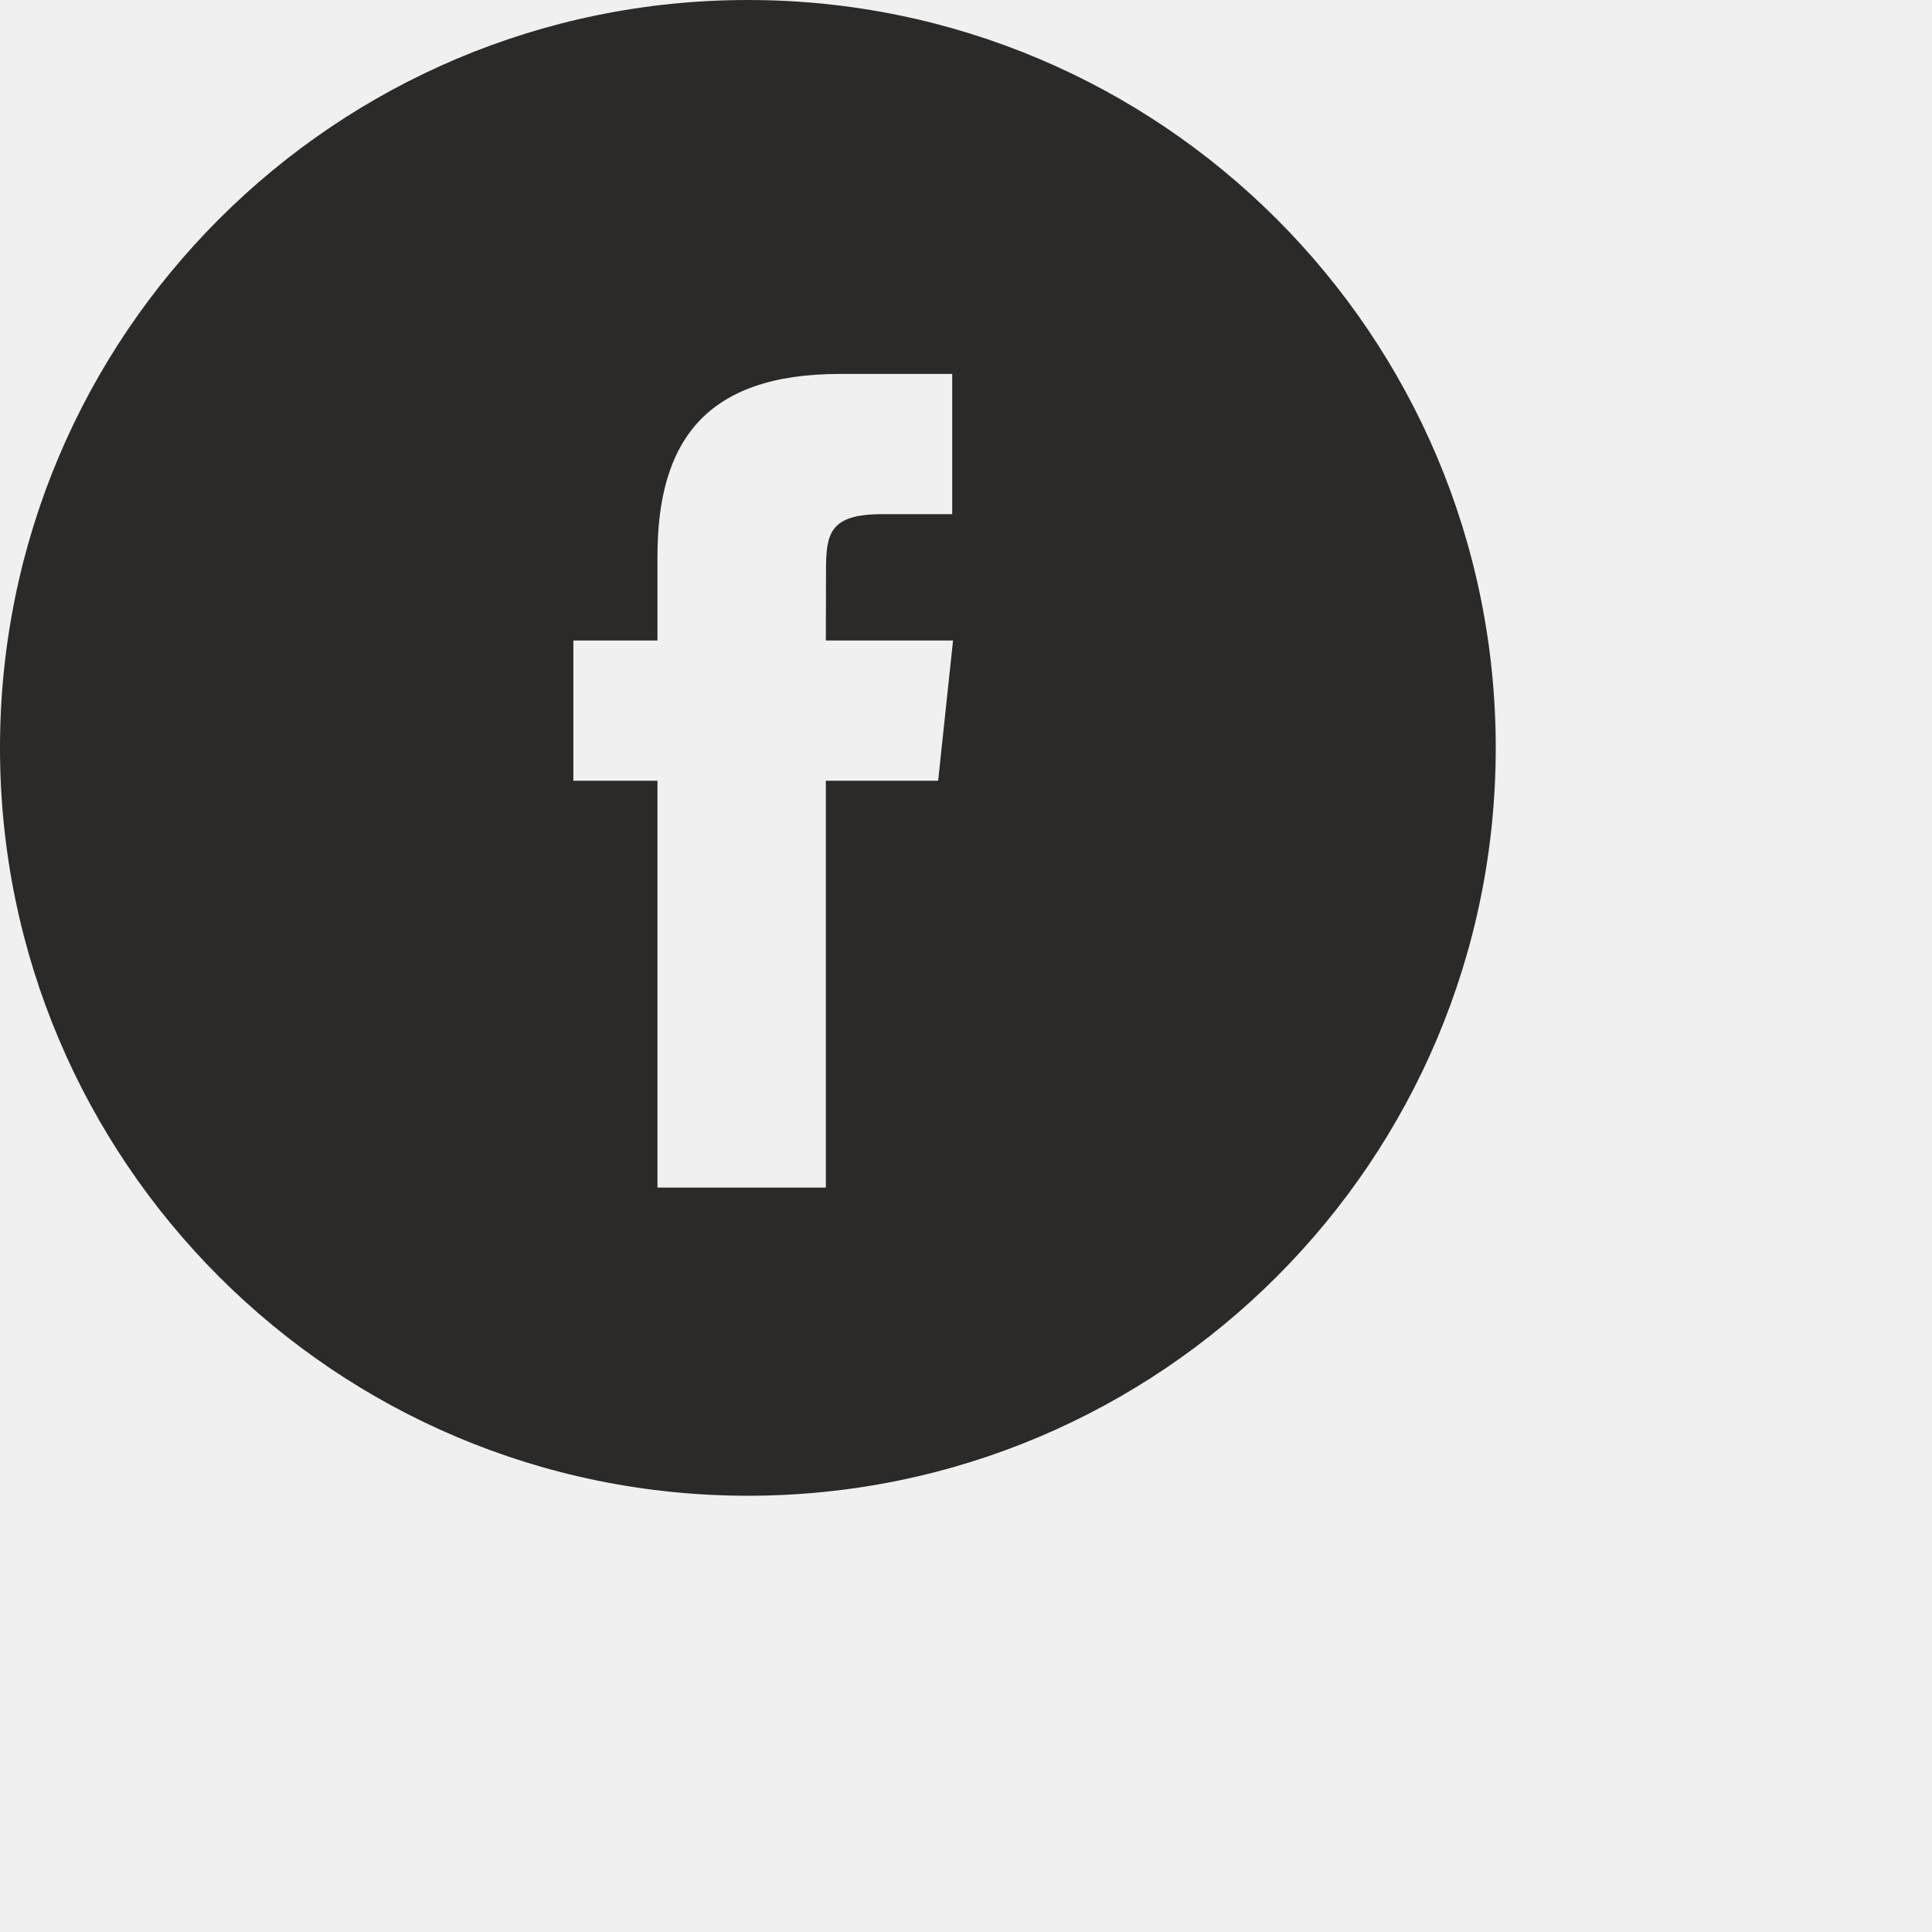
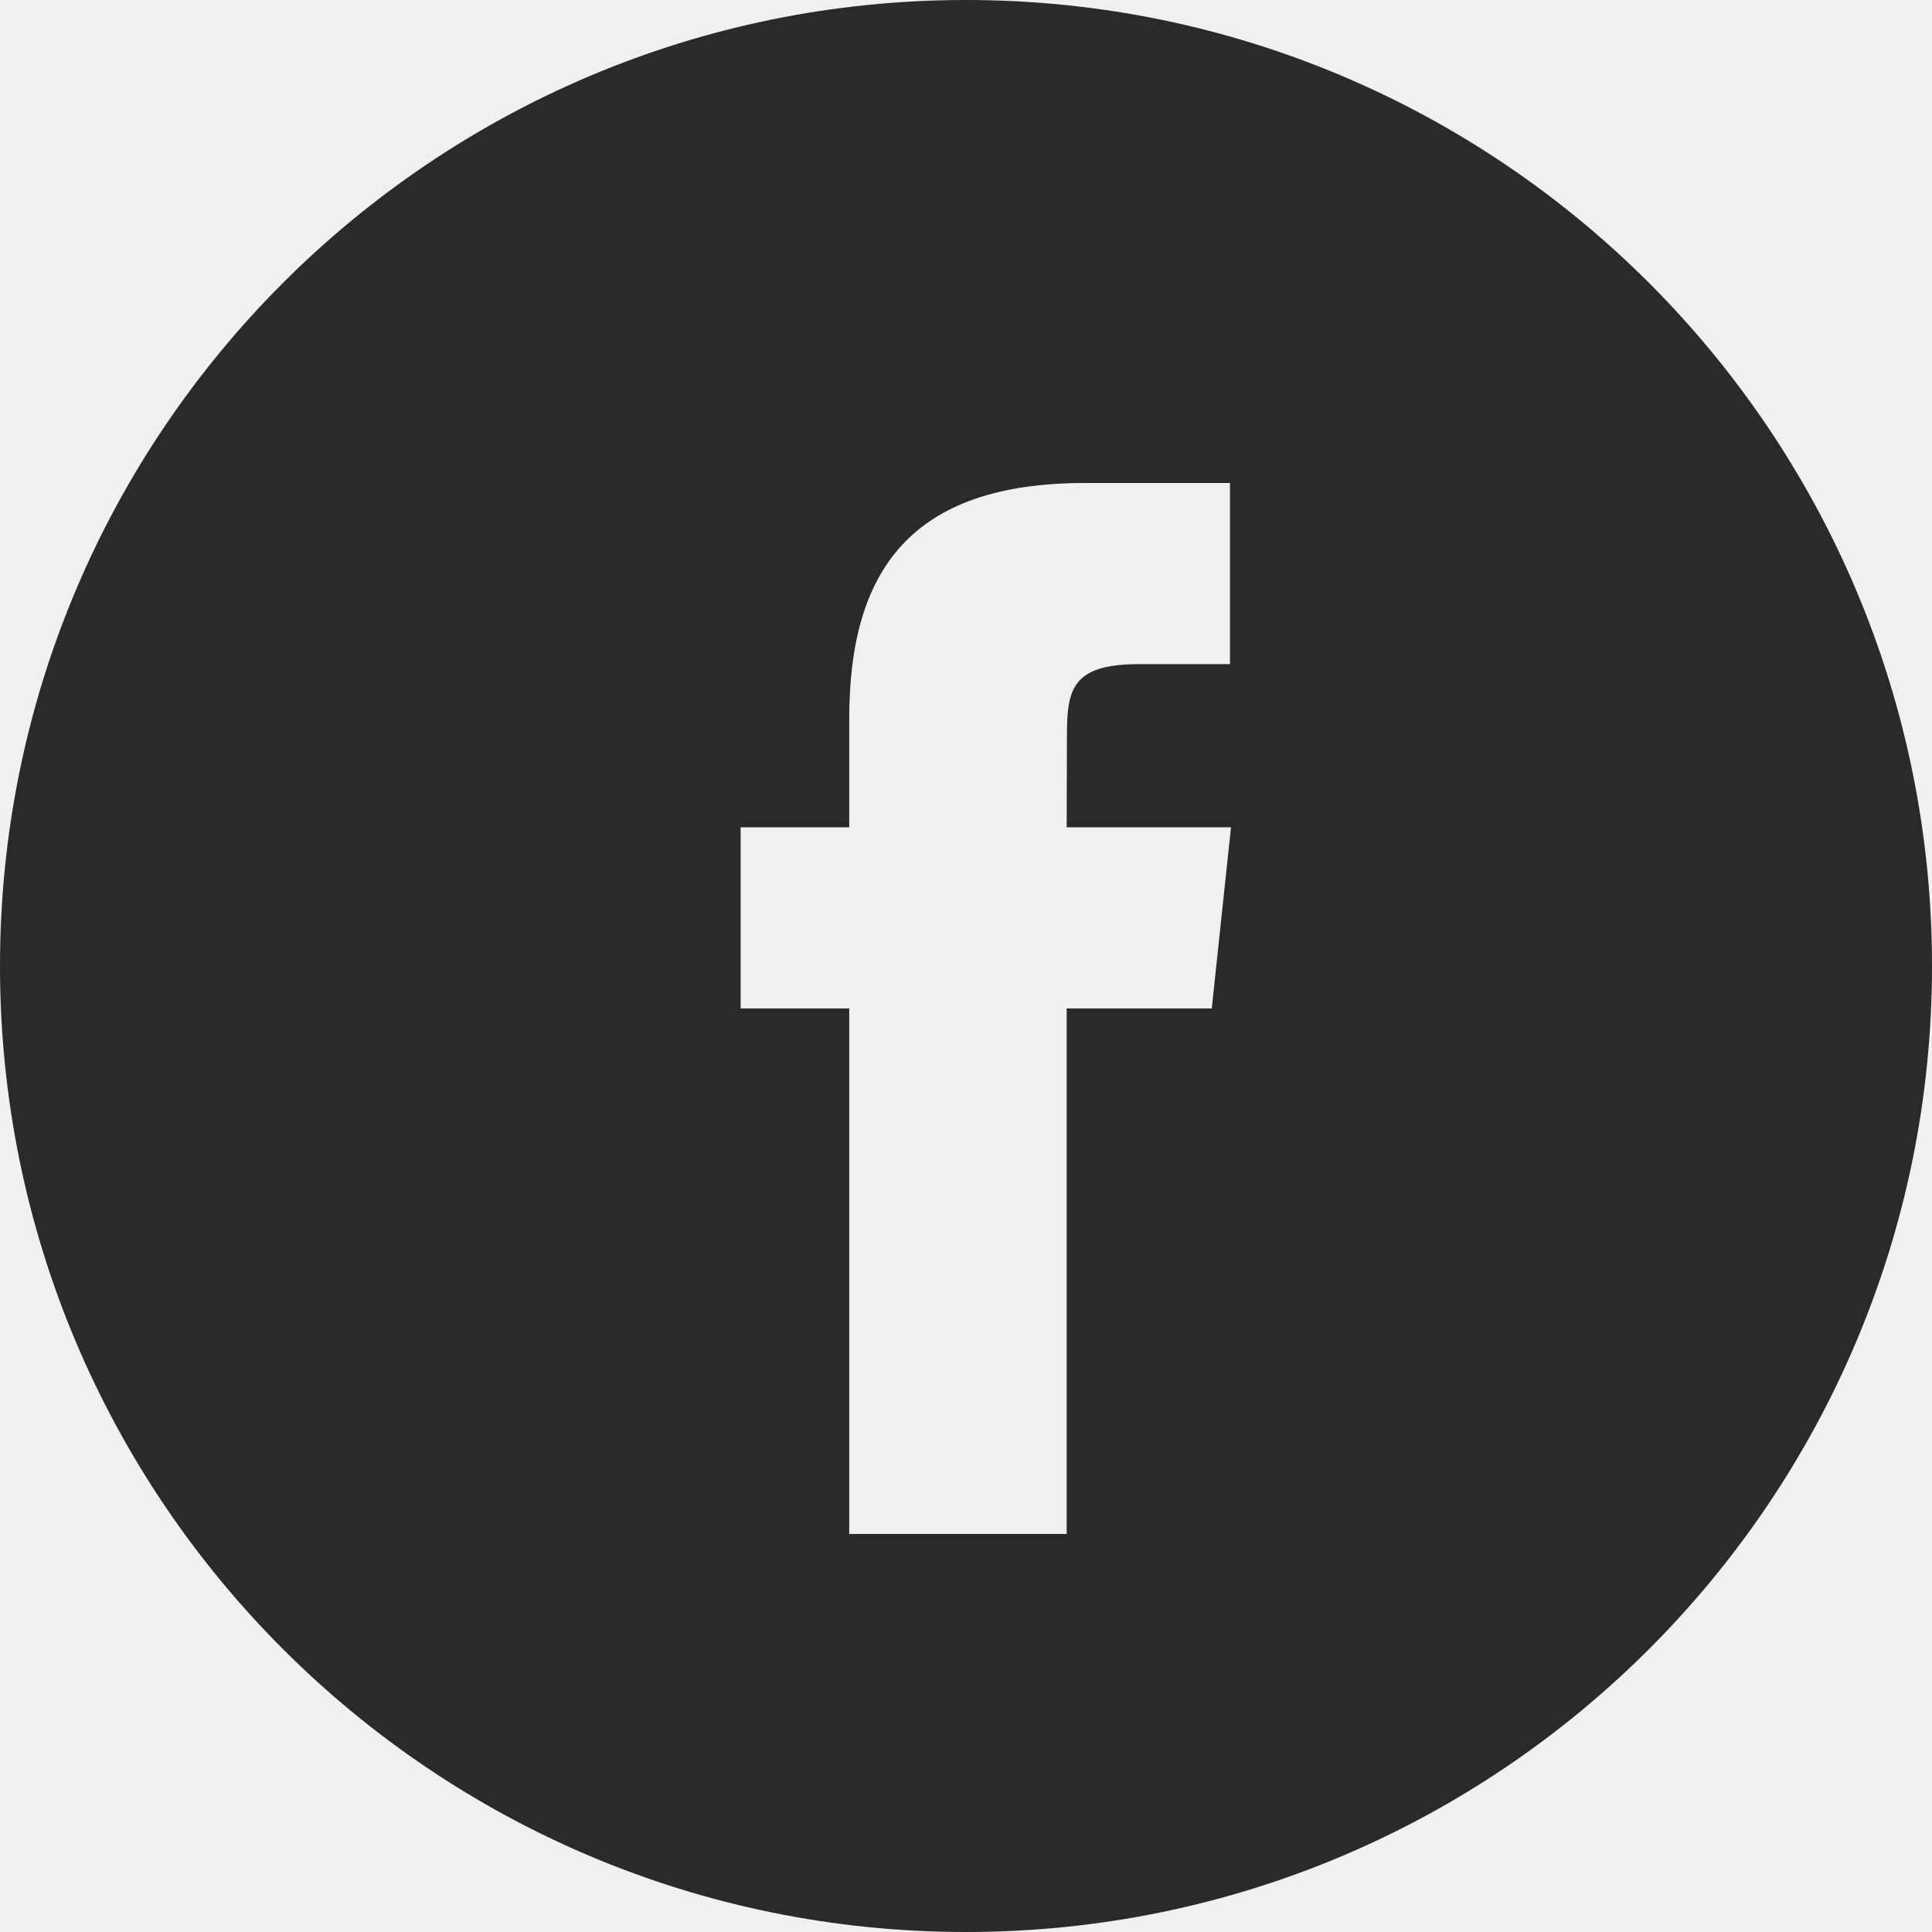
<svg xmlns="http://www.w3.org/2000/svg" width="62" height="62" viewBox="0 0 62 62" fill="none">
  <defs />
-   <rect width="62" height="62" fill="#FFFFFF" fill-opacity="0" />
-   <path d="M24 0C10.745 0 0 10.745 0 24C0 37.255 10.745 48 24 48C37.255 48 48 37.255 48 24C48 10.745 37.255 0 24 0ZM26.502 25.054L26.502 38.111L21.099 38.111L21.099 25.055L18.4 25.055L18.4 20.555L21.099 20.555L21.099 17.854C21.099 14.183 22.623 12 26.953 12L30.558 12L30.558 16.5L28.305 16.5C26.619 16.5 26.508 17.129 26.508 18.302L26.502 20.555L30.584 20.555L30.106 25.054L26.502 25.054Z" clip-rule="evenodd" fill="#2B2A29" fill-opacity="1" fill-rule="evenodd" />
+   <path d="M31 0C13.879 0 0 13.879 0 31C0 48.121 13.879 62 31 62C48.121 62 62 48.121 62 31C62 13.879 48.121 0 31 0ZM34.231 32.362L34.231 49.227L27.253 49.227L27.253 32.362L23.767 32.362L23.767 26.55L27.253 26.55L27.253 23.061C27.253 18.32 29.222 15.5 34.815 15.5L39.471 15.5L39.471 21.313L36.56 21.313C34.383 21.313 34.239 22.125 34.239 23.641L34.231 26.55L39.504 26.55L38.887 32.362L34.231 32.362Z" clip-rule="evenodd" fill="#2B2A29" fill-opacity="1" fill-rule="evenodd" />
</svg>
